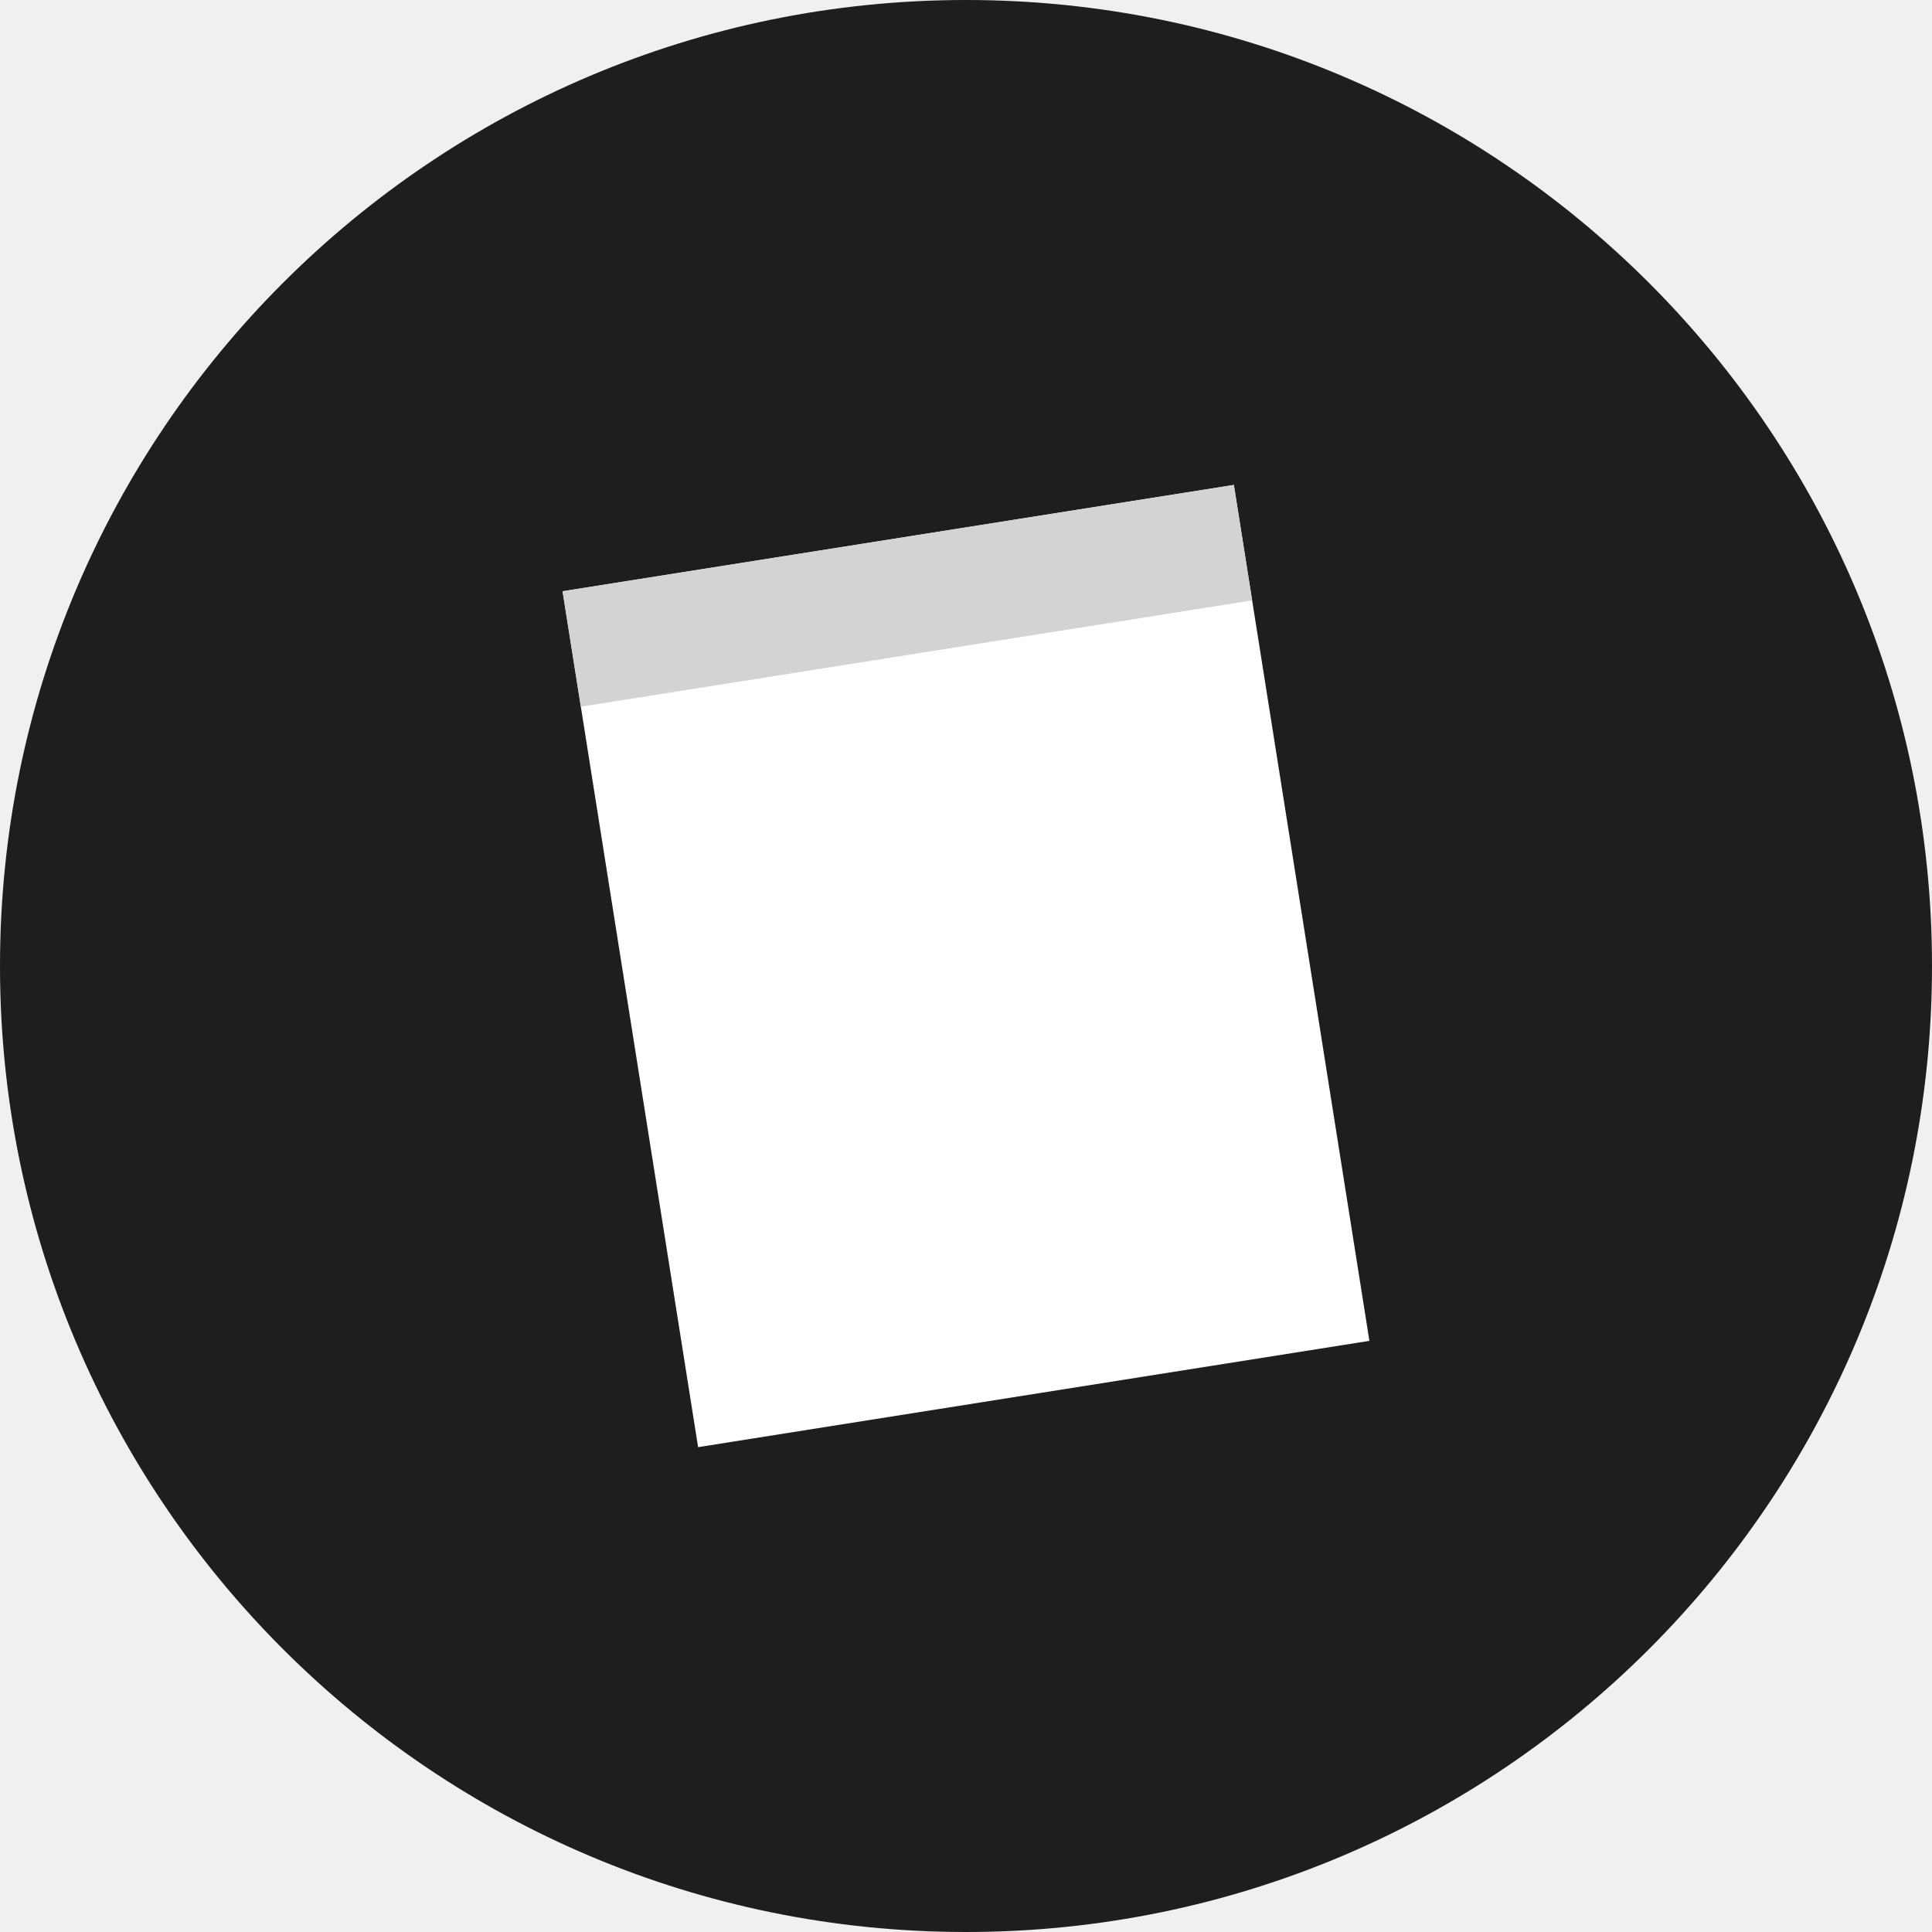
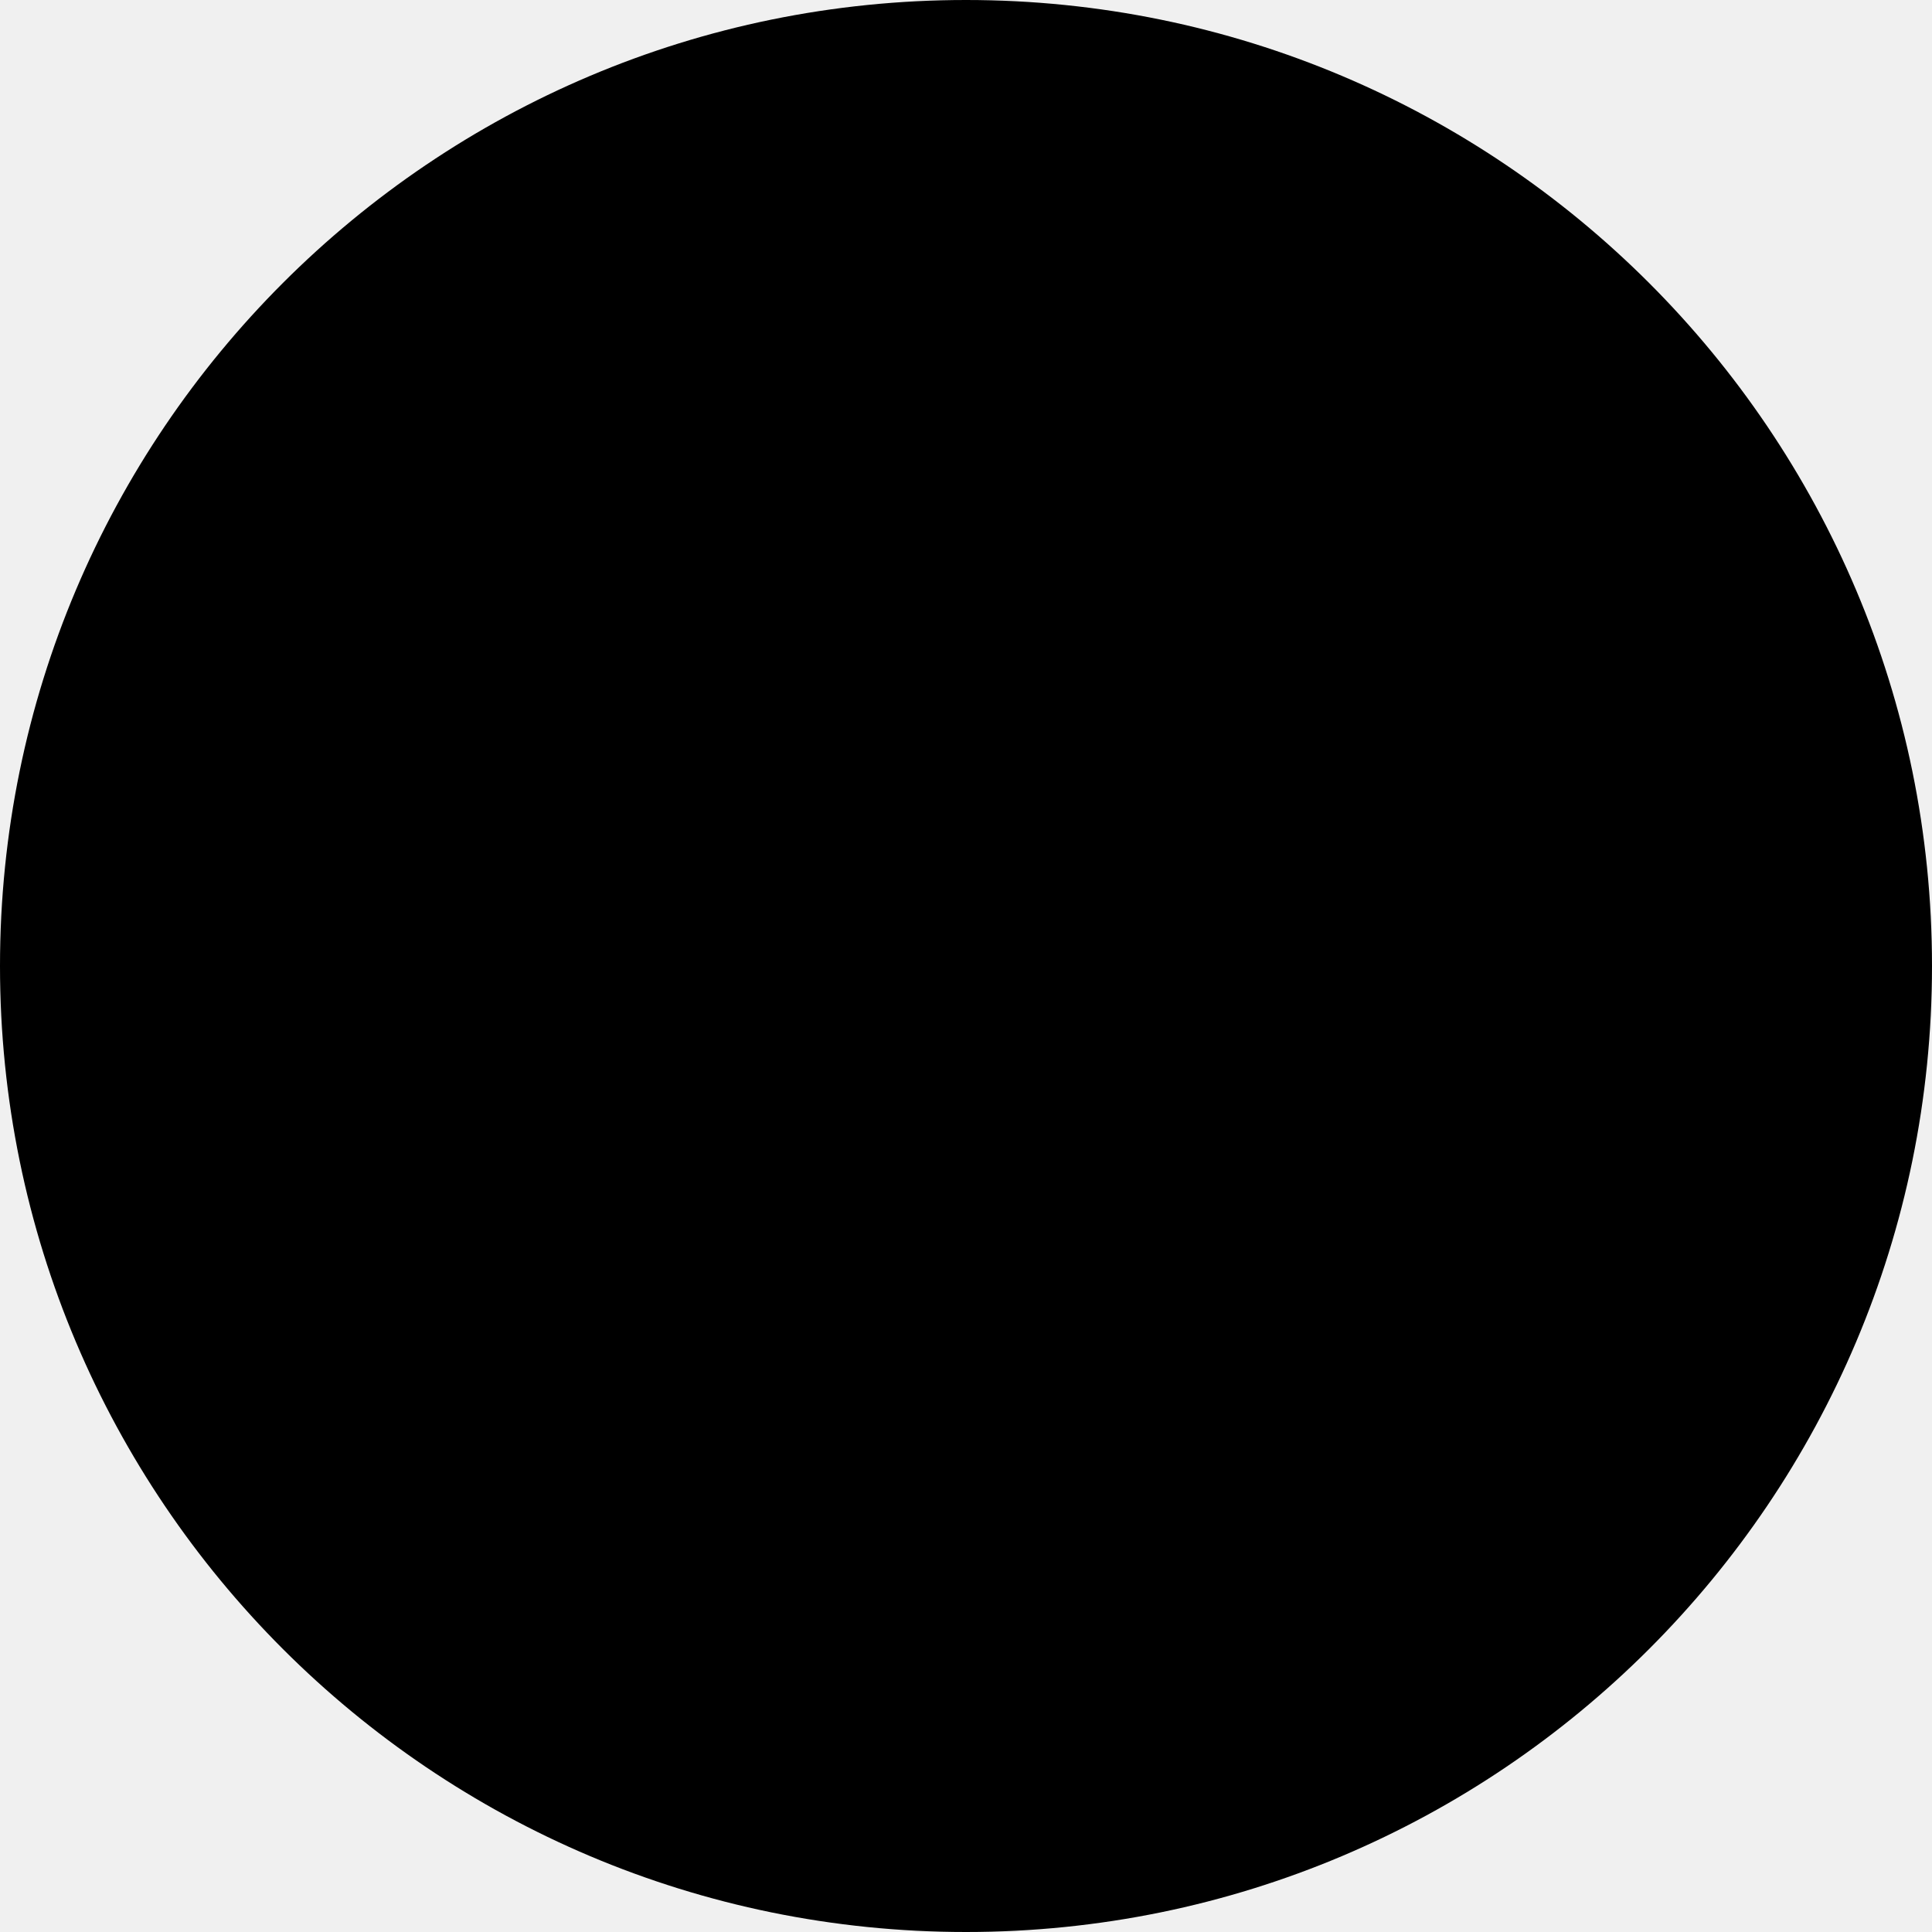
<svg xmlns="http://www.w3.org/2000/svg" width="512" height="512">
-   <circle fill="#1E1E1E" cx="256" cy="256" r="256" />
-   <path fill="#FFF" d="M149.085 156.684l177.903-28.17 35.917 226.825-177.902 28.17z" />
-   <path fill="#D1D3D4" d="M149.083 156.684l177.903-28.17 4.845 30.599-177.902 28.17z" />
+   <circle fill="{{bg}}" cx="256" cy="256" r="256" />
+   <path fill="{{fg}}" d="M149.085 156.684l177.903-28.17 35.917 226.825-177.902 28.17z" />
+   <path fill="{{fg2}}" d="M149.083 156.684l177.903-28.17 4.845 30.599-177.902 28.17z" />
</svg>
